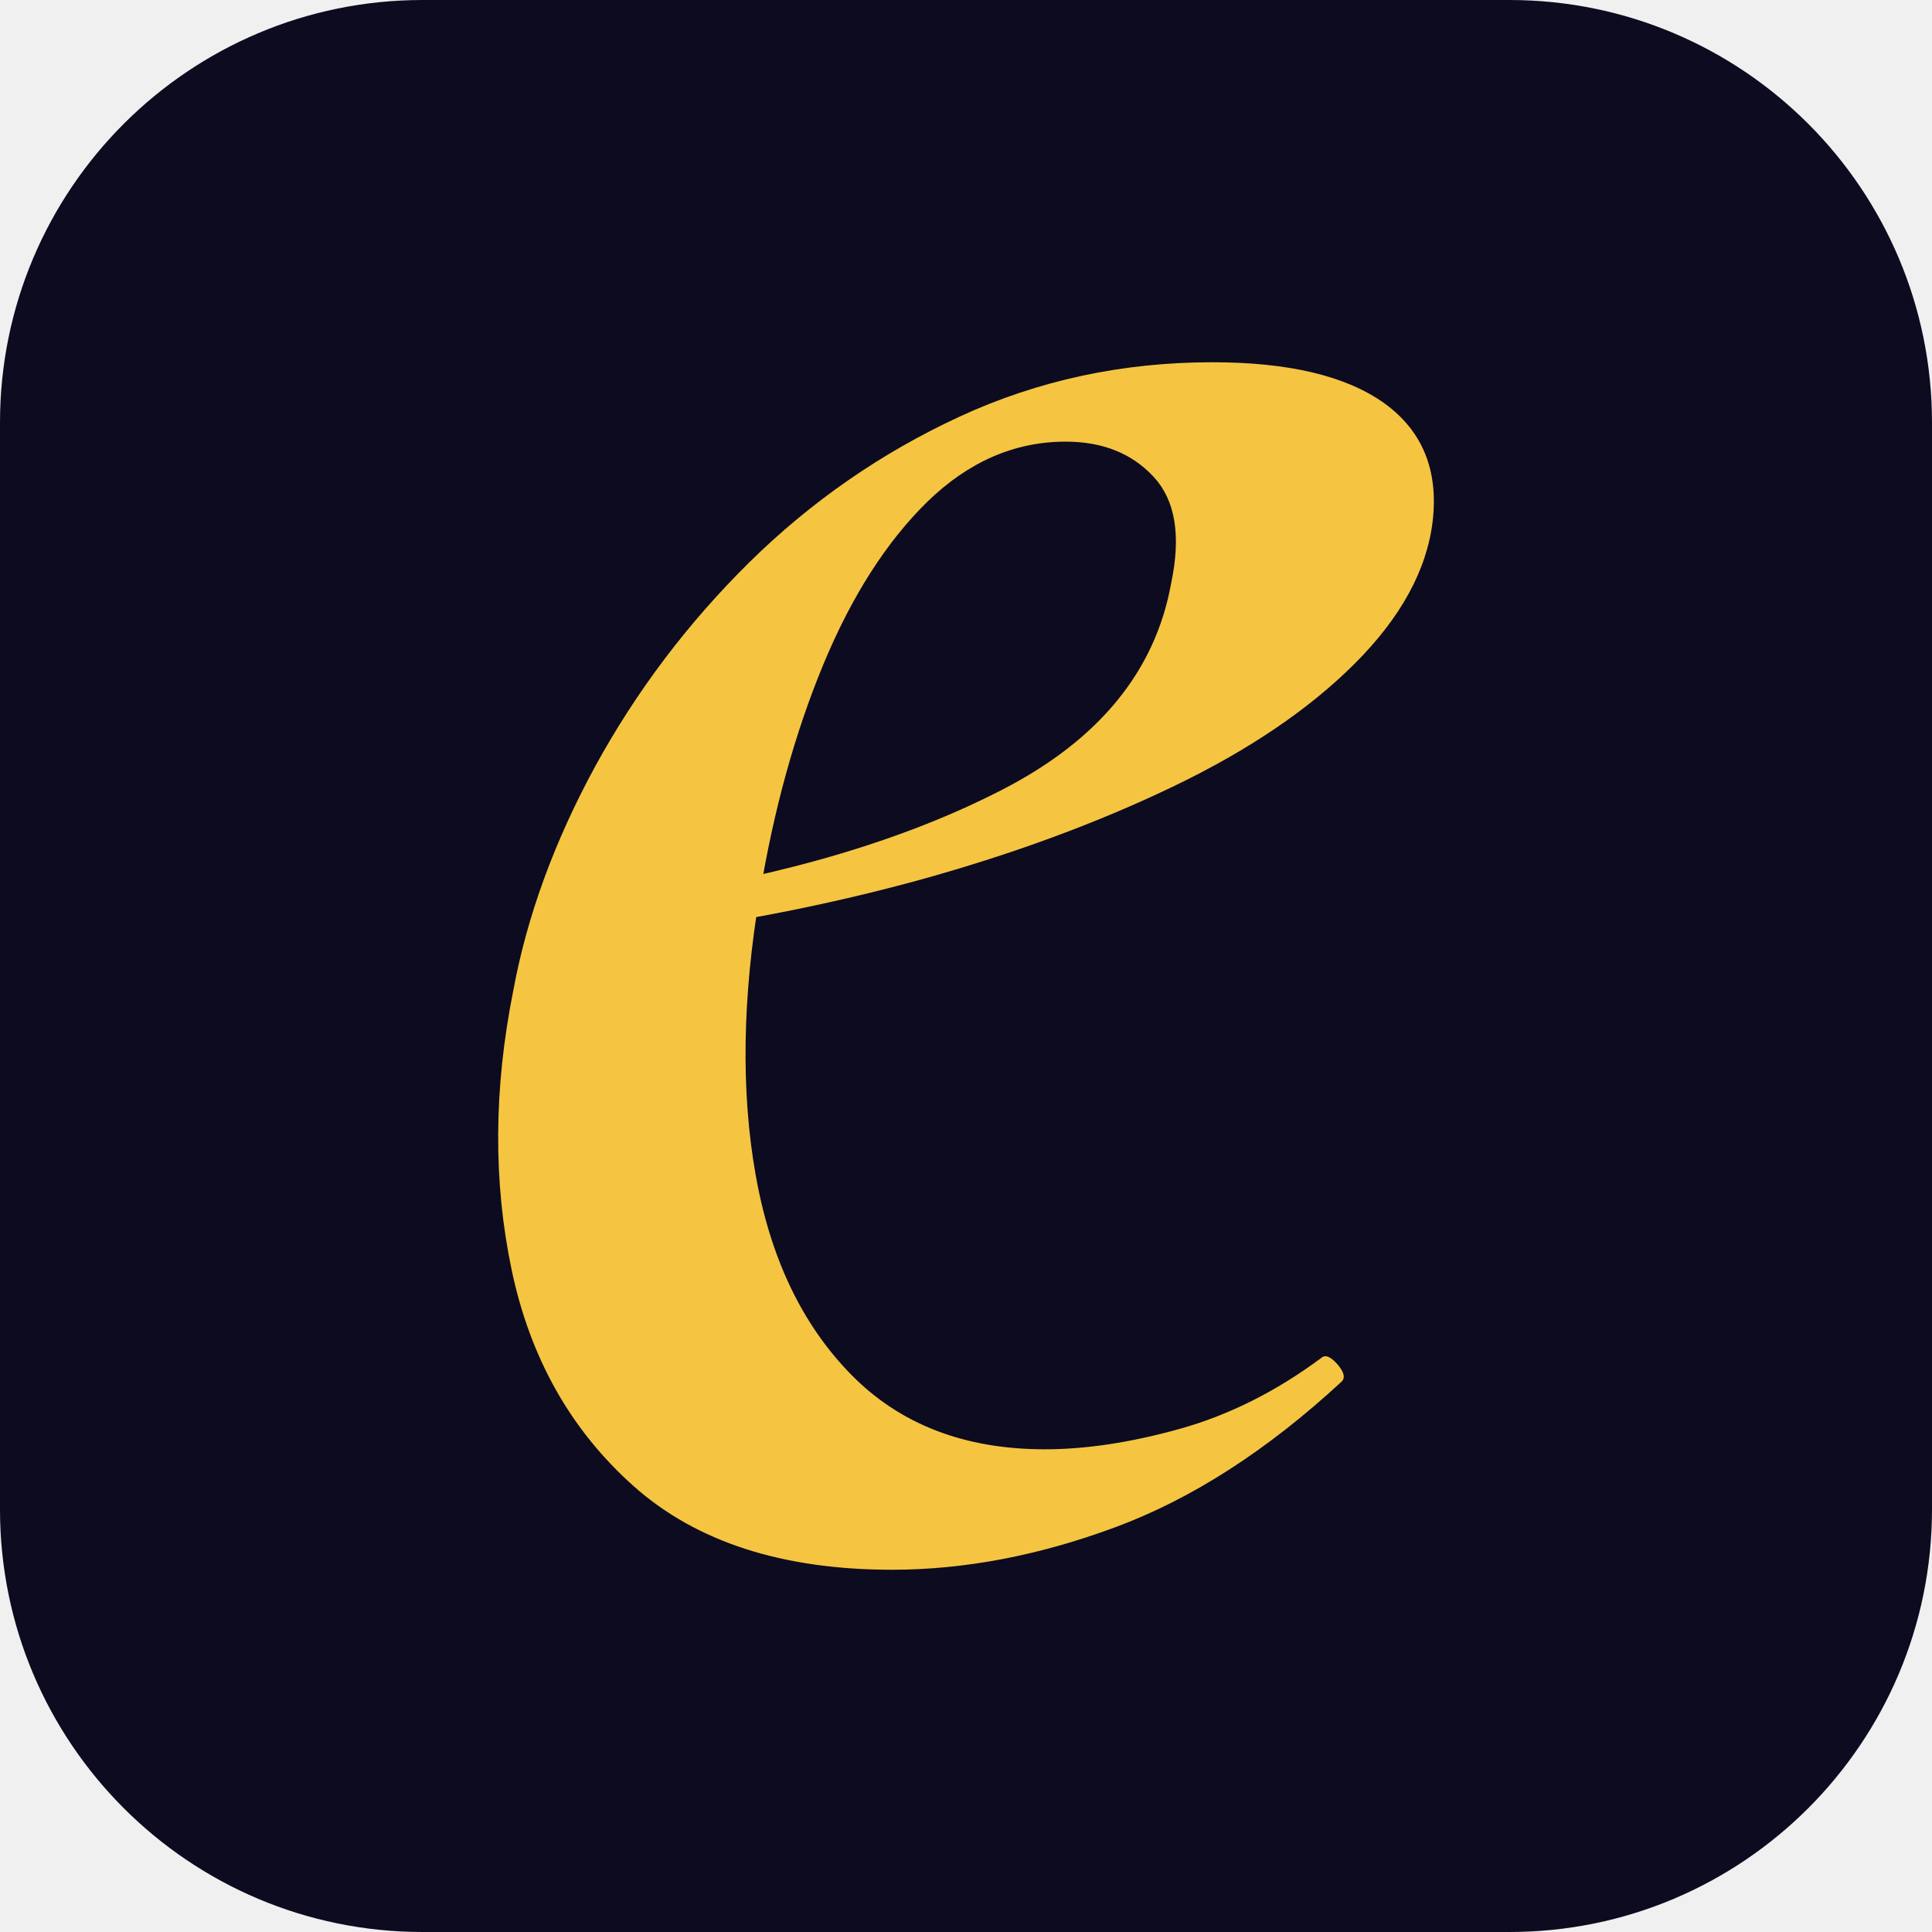
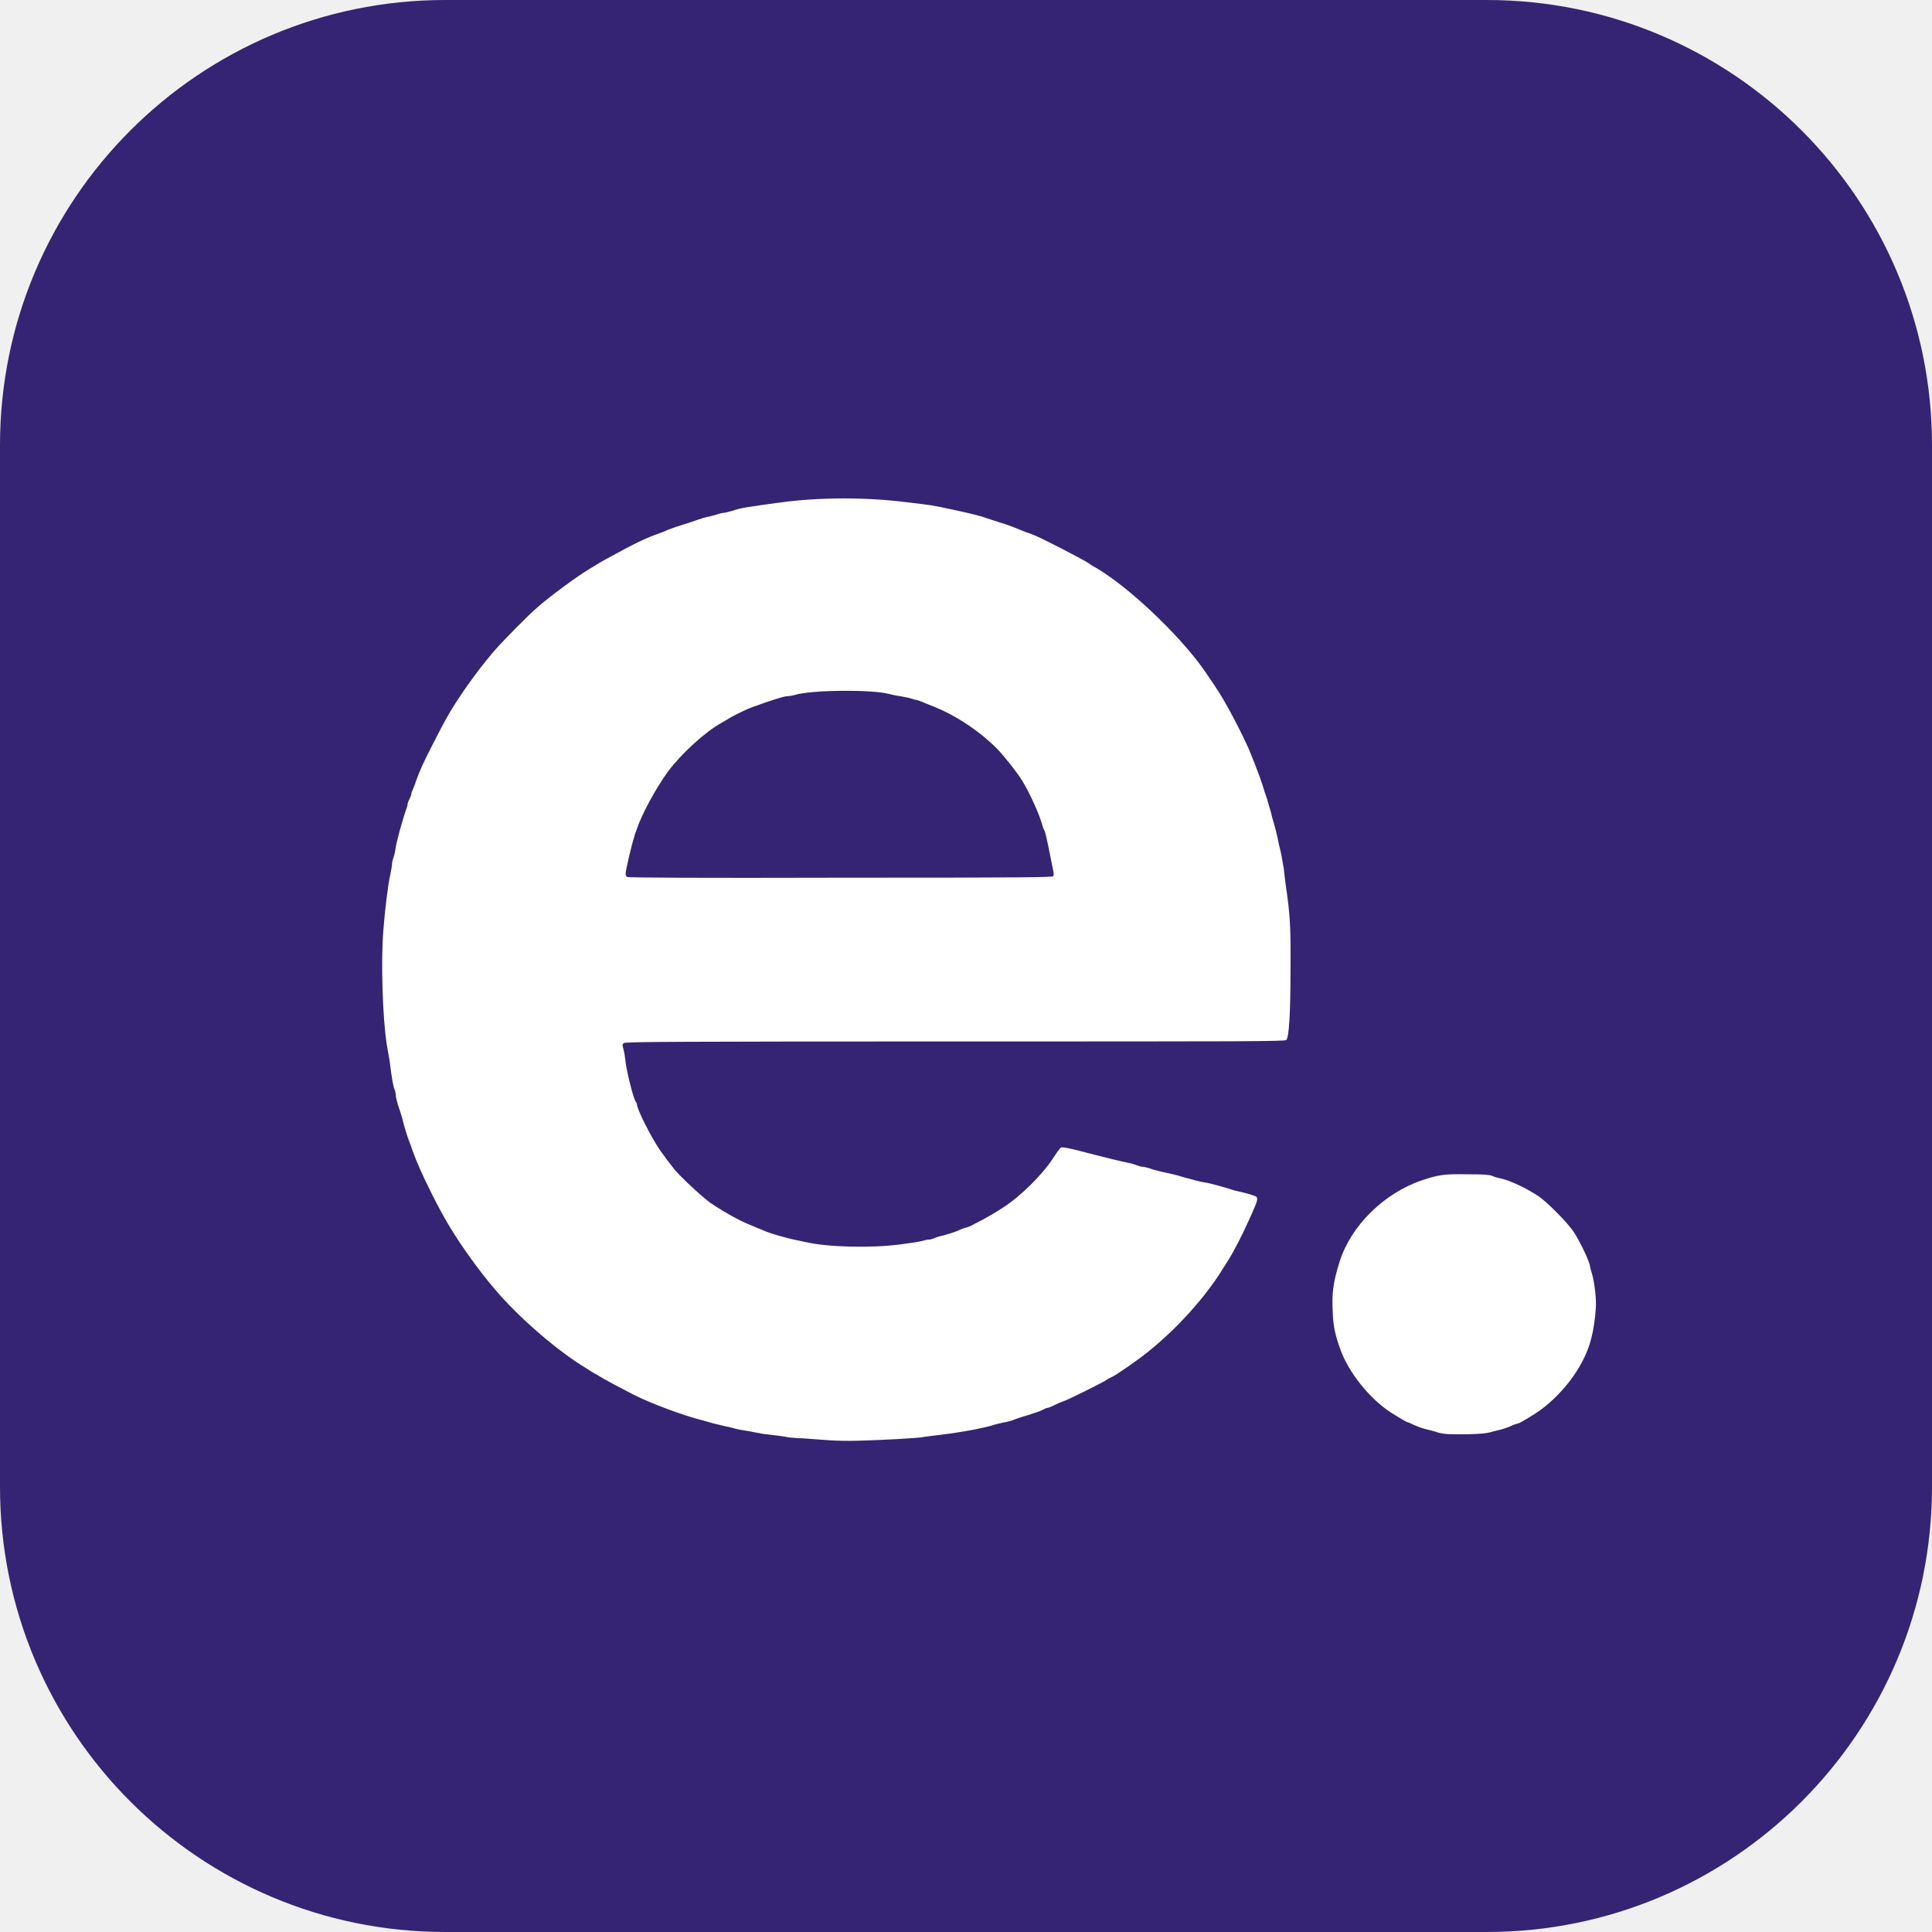
- <svg xmlns="http://www.w3.org/2000/svg" viewBox="0 0 64 64">
-   <rect width="64" height="64" rx="14" fill="#0d0b1f" />
-   <path fill="#f5c542" d="M29.55 52Q24.1 52 20.99 49.23Q17.87 46.45 16.95 42.07Q16.03 37.69 17 32.83Q17.68 29.13 19.72 25.38Q21.77 21.64 24.83 18.62Q27.9 15.6 31.79 13.8Q35.69 12 40.16 12Q43.96 12 45.86 13.36Q47.75 14.73 47.46 17.26Q47.17 19.69 44.88 21.98Q42.6 24.26 38.85 26.06Q35.1 27.86 30.53 29.13Q25.95 30.39 21.09 30.98L21.28 29.71Q28.39 28.64 33.2 26.16Q38.02 23.68 38.8 19.3Q39.29 16.96 38.22 15.8Q37.14 14.63 35.3 14.63Q32.77 14.63 30.72 16.62Q28.68 18.62 27.27 22.02Q25.86 25.43 25.17 29.62Q24.3 34.77 25.03 38.91Q25.76 43.05 28.19 45.53Q30.62 48.01 34.61 48.01Q36.66 48.01 39.09 47.33Q41.52 46.65 43.76 44.99Q43.96 44.8 44.3 45.19Q44.64 45.58 44.44 45.77Q40.75 49.18 36.95 50.59Q33.15 52 29.55 52Z" />
+ <svg xmlns="http://www.w3.org/2000/svg" viewBox="0 0 512 512">
+   <rect width="512" height="512" rx="118" fill="#352373" />
+   <path fill="#fff" fill-rule="evenodd" d="M220.0 381.7C218.7 381.6 215.6 381.4 213.1 381.2C210.6 381.1 208.5 380.9 208.4 380.8C208.3 380.8 206.7 380.5 204.8 380.3C202.9 380.1 201.4 379.9 201.3 379.8C201.2 379.8 200.0 379.6 198.6 379.3C197.2 379.1 195.5 378.8 194.8 378.6C194.1 378.4 193.0 378.1 192.3 378.0C191.6 377.8 190.1 377.5 189.0 377.2C187.8 376.9 186.3 376.4 185.4 376.2C181.1 375.1 172.4 371.9 167.9 369.6C166.1 368.7 160.8 365.9 160.6 365.7C160.3 365.6 159.5 365.1 157.8 364.1C157.2 363.8 155.8 362.9 153.6 361.5C146.2 356.7 137.0 348.6 131.0 341.5C127.3 337.2 122.3 330.3 119.3 325.3C116.1 320.1 111.3 310.4 109.5 305.4C109.2 304.6 108.8 303.3 108.5 302.6C107.9 301.1 107.2 298.8 106.5 296.0C106.2 295.0 105.7 293.5 105.4 292.6C105.2 291.8 104.9 290.8 104.9 290.4C104.9 290.0 104.8 289.3 104.6 288.8C104.2 287.9 103.9 286.3 103.2 280.8C103.0 279.8 102.7 278.0 102.5 276.8C101.4 270.0 100.9 254.6 101.6 246.5C102.0 241.1 102.8 234.7 103.4 231.9C103.7 230.6 103.9 229.2 103.9 228.8C103.9 228.5 104.1 227.7 104.3 227.2C104.5 226.7 104.7 225.6 104.8 225.0C105.0 223.2 106.7 217.2 107.6 214.6C107.8 214.1 108.0 213.5 108.0 213.2C108.0 213.0 108.2 212.3 108.5 211.8C108.8 211.2 109.0 210.6 109.0 210.4C109.0 210.2 109.2 209.6 109.5 209.0C109.7 208.4 110.1 207.6 110.2 207.1C111.3 204.1 112.0 202.5 114.5 197.6C118.3 190.1 119.6 187.9 123.0 182.9C125.7 179.0 128.4 175.5 130.8 172.7C133.4 169.7 140.1 162.9 142.6 160.8C145.8 158.0 152.7 152.9 156.0 150.9C157.3 150.1 160.6 148.1 161.3 147.8C168.2 144.0 171.3 142.5 175.1 141.2C175.6 141.0 176.5 140.7 177.0 140.4C178.3 139.9 179.5 139.5 180.8 139.1C181.4 138.9 182.4 138.6 183.0 138.4C185.8 137.4 187.5 136.9 187.9 136.9C188.1 136.9 189.0 136.6 189.8 136.4C190.6 136.1 191.5 135.9 191.9 135.9C192.2 135.9 193.2 135.6 194.0 135.4C196.3 134.6 197.7 134.4 207.2 133.1C217.1 131.8 229.4 131.7 240.3 133.1C247.0 133.9 246.6 133.8 252.7 135.1C257.3 136.1 259.8 136.7 261.7 137.4C262.4 137.6 264.1 138.2 265.4 138.6C267.7 139.3 268.6 139.7 271.8 141.0C272.5 141.2 273.5 141.6 274.0 141.8C276.1 142.6 287.9 148.7 288.7 149.4C288.9 149.6 289.7 150.1 290.5 150.5C298.9 155.4 312.2 167.9 318.9 177.3C320.3 179.3 323.0 183.3 323.8 184.7C326.1 188.5 330.2 196.5 331.4 199.6C331.8 200.6 332.3 201.9 332.6 202.6C333.6 205.2 334.0 206.3 334.6 208.1C334.9 209.1 335.3 210.4 335.5 210.9C335.7 211.4 336.0 212.4 336.2 213.2C336.4 213.9 336.9 215.4 337.1 216.5C337.8 218.7 338.6 221.9 338.9 223.7C339.1 224.4 339.4 225.7 339.6 226.7C339.8 227.7 340.0 229.2 340.2 230.0C340.3 230.9 340.5 232.8 340.7 234.3C341.9 242.4 342.1 245.7 342.0 257.1C342.0 268.6 341.6 274.8 340.9 275.6C340.6 276.0 330.6 276.0 253.2 276.0C178.9 276.0 165.8 276.1 165.4 276.4C164.9 276.7 164.9 276.8 165.2 278.0C165.4 278.6 165.6 279.9 165.7 280.7C165.9 283.4 167.8 290.9 168.4 291.8C168.6 292.1 168.8 292.5 168.8 292.7C168.8 293.9 172.4 301.1 174.9 304.8C175.8 306.1 177.6 308.5 178.8 310.0C181.1 312.6 186.1 317.2 188.3 318.8C192.2 321.4 196.1 323.6 199.5 324.9C200.2 325.2 201.3 325.7 201.9 325.9C203.8 326.8 208.3 328.1 211.3 328.7C212.0 328.8 213.0 329.1 213.7 329.2C219.4 330.5 230.6 330.8 238.4 329.8C240.9 329.5 243.5 329.1 244.2 328.9C244.9 328.7 245.8 328.5 246.2 328.5C246.6 328.5 247.2 328.3 247.7 328.1C248.1 327.9 249.0 327.6 249.6 327.5C250.8 327.2 253.3 326.5 254.6 325.8C255.1 325.6 255.6 325.4 255.7 325.4C255.9 325.4 256.4 325.2 257.0 325.0C257.5 324.7 259.0 324.0 260.3 323.3C261.6 322.6 264.2 321.1 266.0 319.9C270.6 316.9 276.1 311.4 278.9 307.2C280.0 305.5 281.0 304.1 281.2 304.1C281.6 303.9 284.4 304.5 288.8 305.7C292.3 306.6 297.1 307.8 299.2 308.2C299.8 308.3 300.7 308.6 301.2 308.8C301.7 309.0 302.4 309.2 302.7 309.2C303.1 309.2 303.9 309.4 304.6 309.6C305.3 309.9 306.5 310.2 307.3 310.4C310.6 311.1 312.2 311.5 313.4 311.9C316.0 312.6 318.5 313.3 318.9 313.3C319.4 313.3 321.9 313.9 324.6 314.7C325.3 314.9 326.5 315.3 327.2 315.5C330.9 316.3 332.7 316.9 333.0 317.2C333.3 317.7 333.2 318.3 332.5 319.9C332.3 320.4 331.6 322.0 330.9 323.5C329.5 326.7 327.0 331.6 325.6 333.8C325.3 334.3 324.5 335.5 323.9 336.5C319.3 343.9 312.0 352.0 304.3 358.2C301.3 360.6 296.4 364.0 294.7 364.9C294.2 365.1 293.4 365.5 292.9 365.9C291.6 366.7 282.9 371.0 282.2 371.2C281.9 371.3 280.8 371.7 279.8 372.2C278.8 372.7 277.9 373.1 277.6 373.1C277.4 373.1 276.9 373.3 276.6 373.5C275.9 373.9 274.4 374.4 272.5 375.0C271.4 375.3 270.1 375.7 268.0 376.5C267.6 376.6 266.6 376.9 265.8 377.0C264.9 377.2 263.6 377.5 262.8 377.8C259.1 378.8 253.2 379.8 248.8 380.3C246.8 380.5 245.1 380.8 244.8 380.8C244.1 381.1 232.6 381.7 227.5 381.8C224.7 381.9 221.3 381.8 220.0 381.7ZM383.1 380.0C382.7 380.0 381.9 379.8 381.3 379.7C380.8 379.5 379.7 379.2 378.9 379.0C377.4 378.7 375.7 378.1 374.2 377.4C373.7 377.1 373.1 376.9 373.0 376.9C372.8 376.9 370.1 375.3 368.7 374.4C363.0 370.7 357.5 363.9 355.2 357.6C353.9 354.0 353.3 351.4 353.2 347.9C352.9 342.7 353.3 339.8 355.0 334.4C358.0 324.8 366.8 316.2 376.8 312.8C381.3 311.3 382.8 311.1 388.7 311.2C393.3 311.2 394.5 311.3 395.4 311.6C396.0 311.9 397.1 312.2 397.7 312.3C400.0 312.8 404.0 314.6 407.4 316.8C409.7 318.2 415.4 324.0 417.0 326.4C418.6 328.8 420.9 333.6 421.3 335.2C421.4 335.9 421.7 337.0 421.9 337.6C422.6 339.9 423.1 344.6 422.9 346.8C422.7 349.7 422.3 352.4 421.7 354.7C420.0 361.6 414.7 368.9 408.2 373.7C406.7 374.8 402.7 377.2 402.4 377.2C402.3 377.2 401.7 377.4 401.1 377.6C399.6 378.3 398.6 378.7 395.9 379.3C393.9 379.9 392.8 380.0 388.7 380.1C386.0 380.1 383.5 380.1 383.1 380.0ZM279.1 232.2C279.2 232.0 279.3 231.5 279.2 231.2C279.1 230.8 278.8 229.0 278.4 227.2C277.5 222.6 277.0 220.5 276.8 220.1C276.7 220.0 276.4 219.4 276.3 218.9C275.6 216.2 273.0 210.3 270.9 206.9C269.7 204.9 266.3 200.6 264.4 198.6C259.7 193.8 253.2 189.5 247.3 187.2C246.3 186.8 245.0 186.3 244.4 186.0C243.8 185.8 243.1 185.5 242.9 185.5C242.6 185.5 242.0 185.3 241.4 185.1C240.9 184.9 239.6 184.7 238.6 184.5C237.7 184.4 236.3 184.1 235.6 183.9C231.1 182.7 214.9 182.8 210.5 184.2C209.8 184.4 209.0 184.5 208.6 184.5C207.8 184.5 204.3 185.6 199.1 187.5C198.0 187.9 194.6 189.5 193.0 190.5C192.5 190.8 191.7 191.3 191.3 191.5C186.8 194.0 180.6 199.7 177.0 204.5C173.8 208.9 170.0 215.9 168.7 219.9C168.5 220.4 168.2 221.2 168.1 221.7C167.4 223.8 165.8 230.6 165.8 231.6C165.8 231.9 166.0 232.3 166.2 232.4C166.5 232.6 184.7 232.7 222.7 232.6C272.3 232.6 278.9 232.5 279.1 232.2Z" />
</svg>
